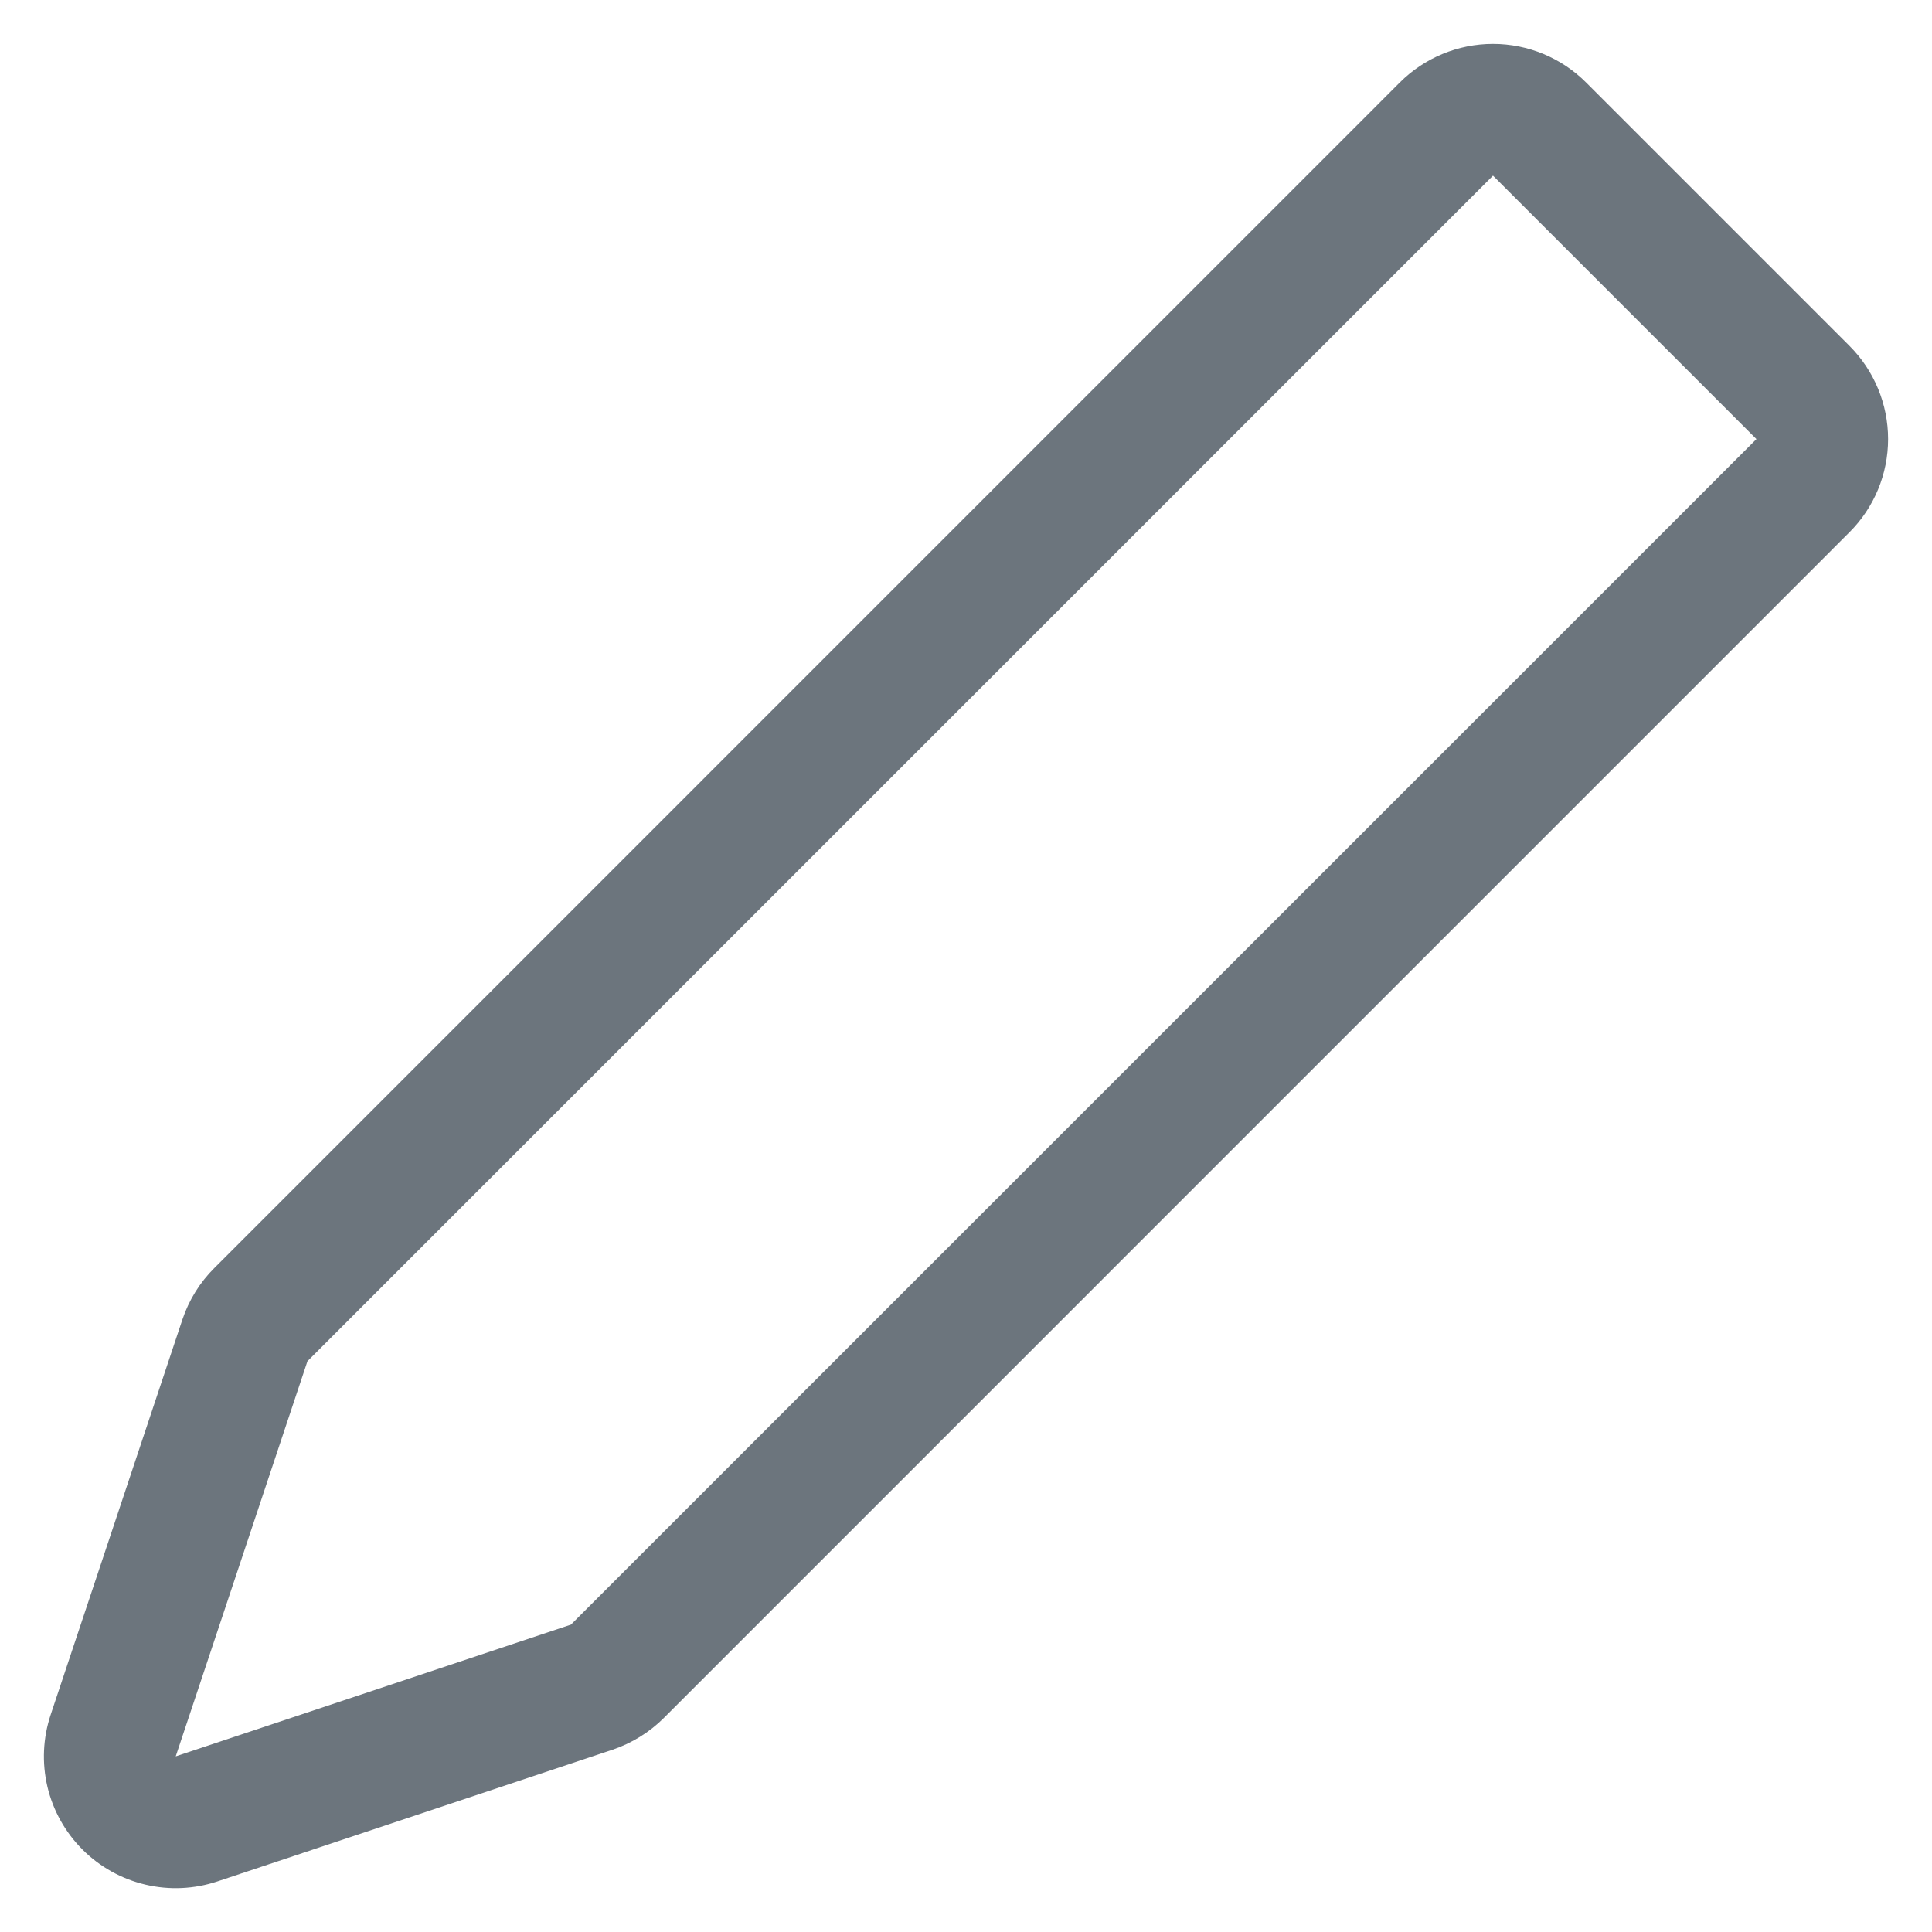
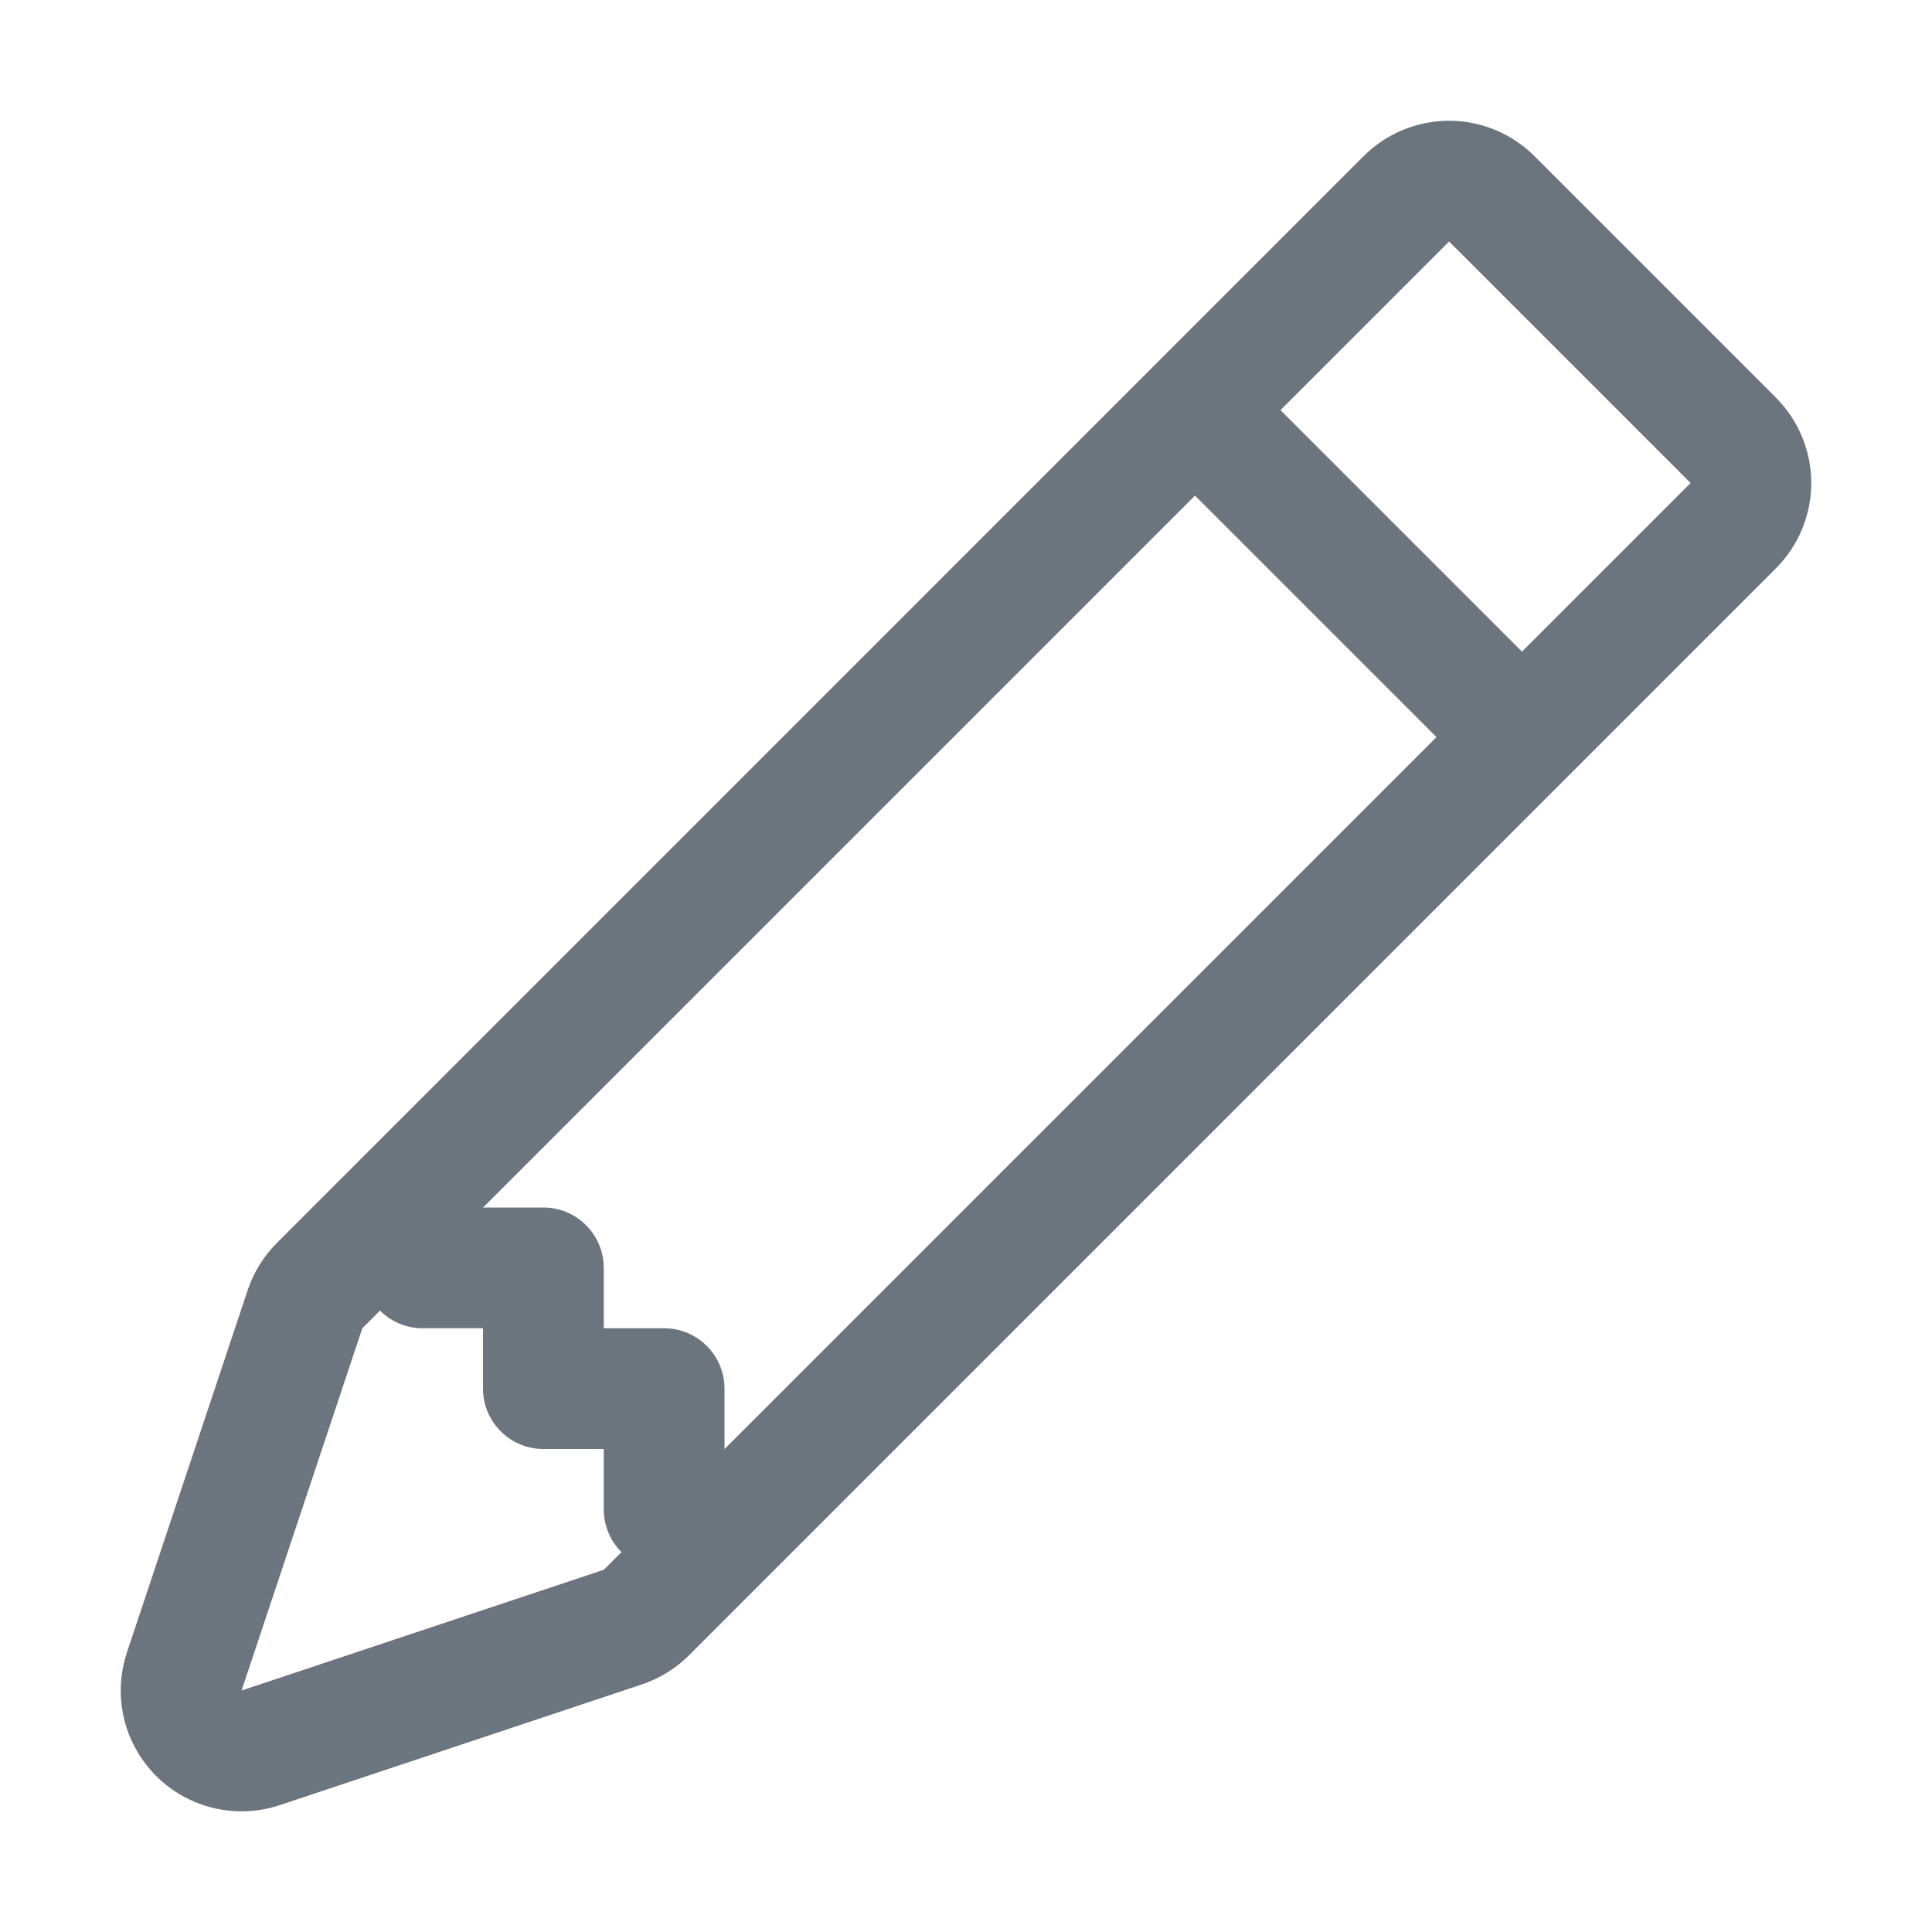
- <svg xmlns="http://www.w3.org/2000/svg" width="22" height="22" viewBox="0 0 22 22" fill="none">
-   <path fill-rule="evenodd" clip-rule="evenodd" d="M15.94 0.939C16.221 0.658 16.603 0.5 17.001 0.5C17.398 0.5 17.78 0.658 18.061 0.939L21.061 3.939C21.342 4.221 21.5 4.602 21.5 5C21.5 5.398 21.342 5.779 21.061 6.06L7.561 19.561C7.397 19.725 7.197 19.849 6.976 19.924L2.476 21.424C2.212 21.512 1.928 21.525 1.657 21.461C1.385 21.397 1.137 21.259 0.94 21.062C0.743 20.865 0.604 20.617 0.54 20.346C0.476 20.074 0.489 19.79 0.577 19.526L2.077 15.026C2.151 14.805 2.275 14.604 2.44 14.44L15.94 0.939ZM17.001 2L20.001 5L6.501 18.5L2.001 20L3.501 15.5L17.001 2Z" fill="#6C757D" />
+ <svg xmlns="http://www.w3.org/2000/svg" width="24" height="24" viewBox="0 0 24 24" fill="none">
+   <path fill-rule="evenodd" clip-rule="evenodd" d="M16.94 1.939C17.221 1.658 17.603 1.5 18.001 1.5C18.398 1.5 18.78 1.658 19.061 1.939L22.061 4.939C22.342 5.221 22.5 5.602 22.5 6C22.5 6.398 22.342 6.779 22.061 7.06L8.561 20.561C8.397 20.725 8.197 20.849 7.976 20.924L3.476 22.424C3.212 22.512 2.928 22.525 2.657 22.461C2.385 22.397 2.137 22.259 1.94 22.062C1.743 21.865 1.604 21.617 1.54 21.346C1.476 21.074 1.489 20.79 1.577 20.526L3.077 16.026C3.151 15.805 3.275 15.604 3.44 15.44L16.94 1.939ZM18.001 3L21.001 6L7.501 19.5L3.001 21L4.501 16.5L18.001 3Z" fill="#6C757D" />
+   <path fill-rule="evenodd" clip-rule="evenodd" d="M18.219 9.531L14.469 5.781L15.531 4.719L19.281 8.469L18.221 9.531H18.219ZM4.5 15V15.75C4.5 15.949 4.579 16.14 4.72 16.28C4.86 16.421 5.051 16.5 5.25 16.5H6V17.25C6 17.449 6.079 17.64 6.22 17.78C6.36 17.921 6.551 18 6.75 18H7.5V18.75C7.5 18.949 7.579 19.14 7.72 19.28C7.86 19.421 8.051 19.5 8.25 19.5H9V17.25C9 17.051 8.921 16.86 8.78 16.72C8.64 16.579 8.449 16.5 8.25 16.5H7.5V15.75C7.5 15.551 7.421 15.36 7.28 15.22C7.14 15.079 6.949 15 6.75 15H4.5Z" fill="#6C757D" />
</svg>
